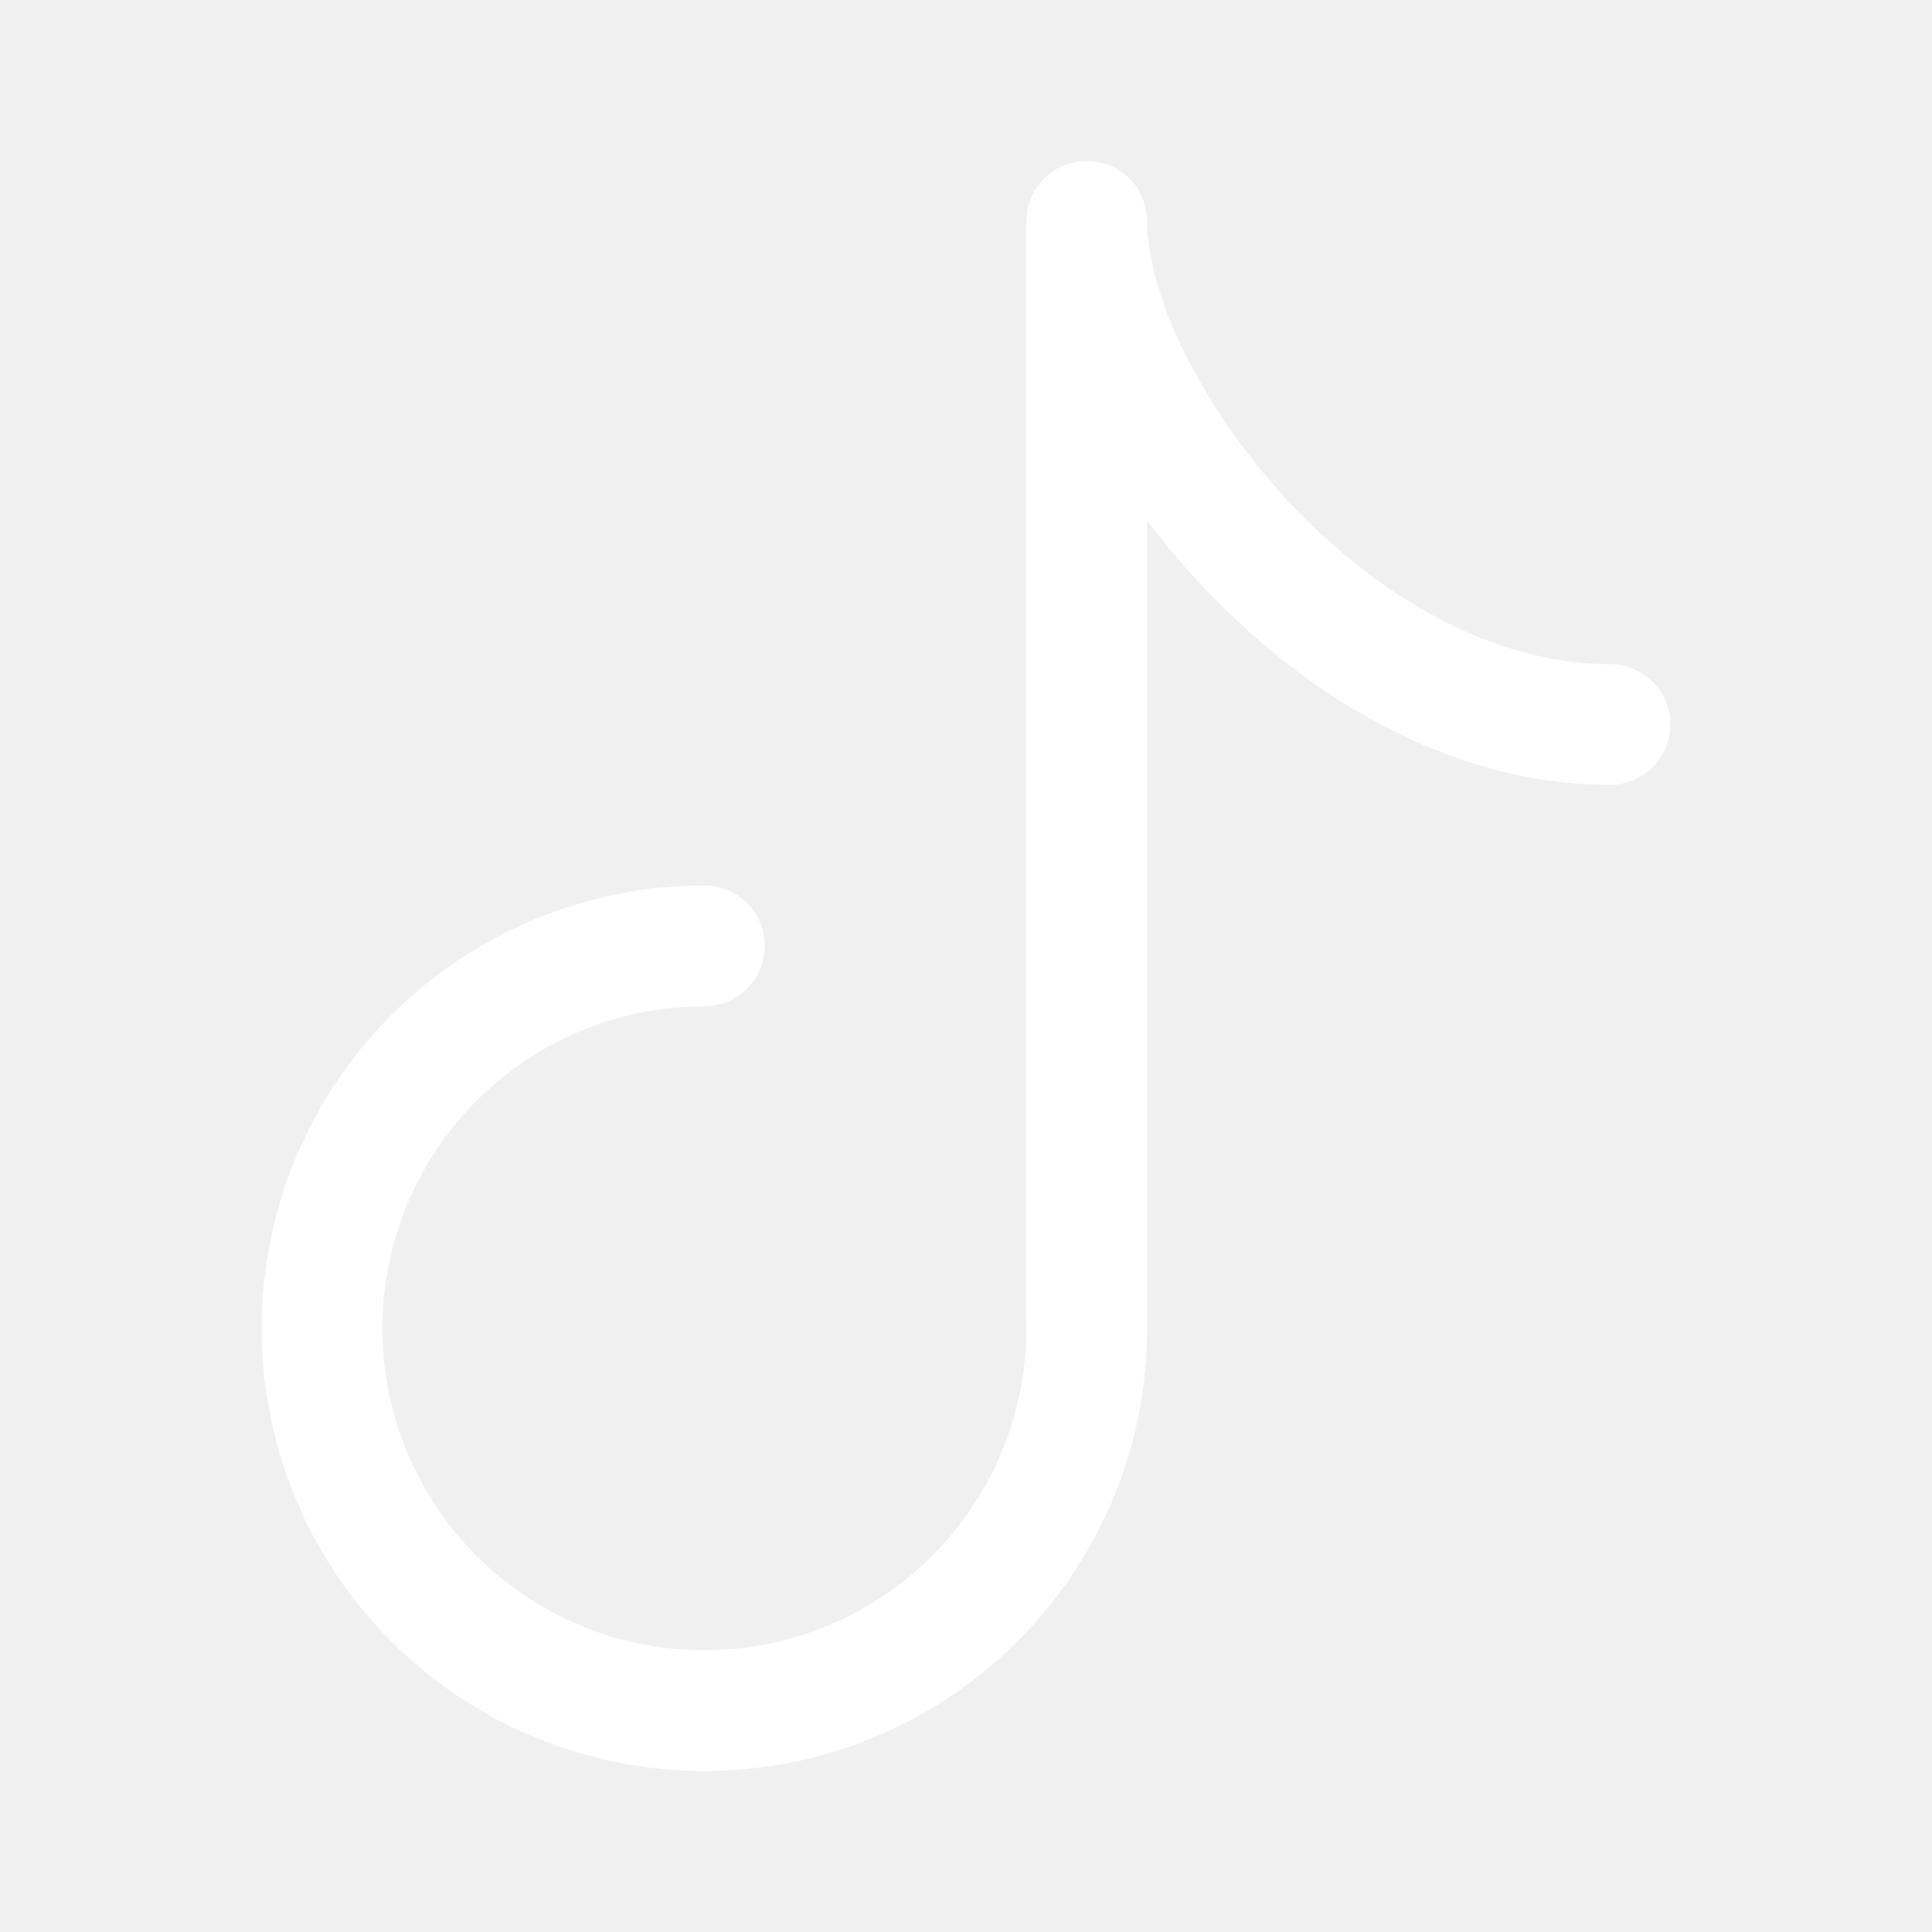
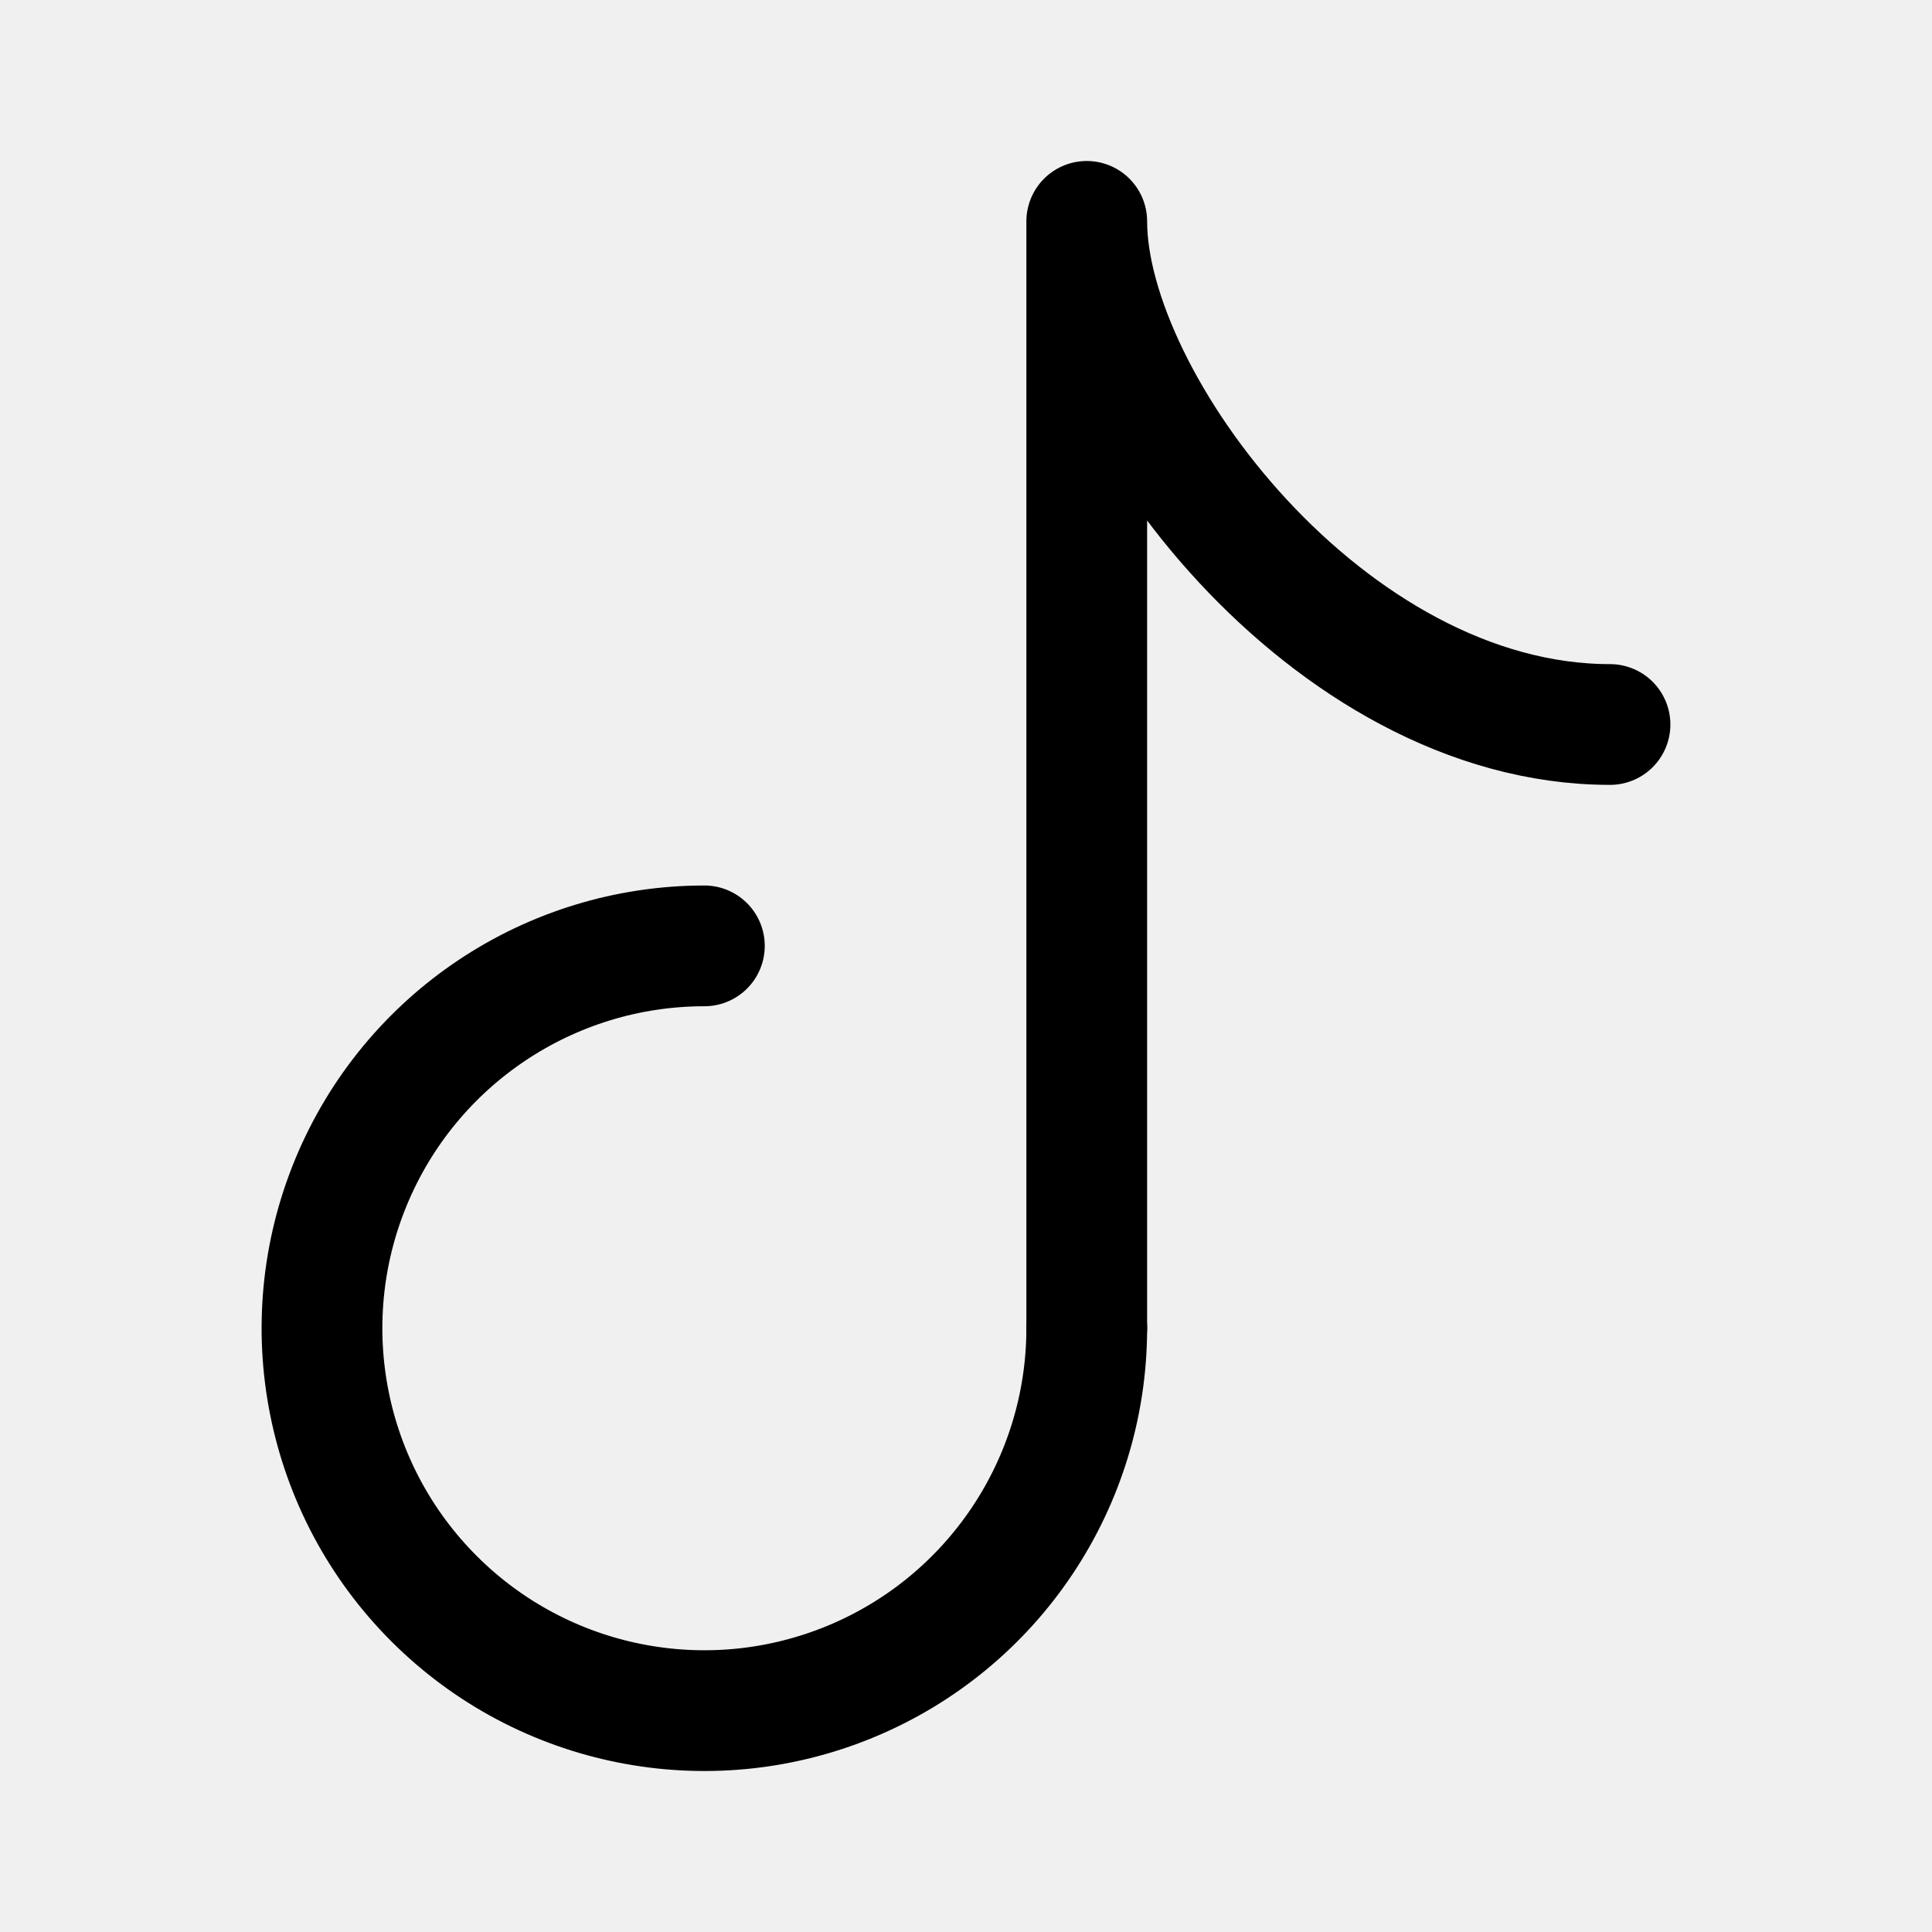
<svg xmlns="http://www.w3.org/2000/svg" width="800px" height="800px" viewBox="0 0 192 192" fill="none">
-   <path stroke="#fff" stroke-linecap="round" stroke-width="12" d="M108 132a38.004 38.004 0 0 1-23.458 35.107 37.995 37.995 0 0 1-41.412-8.237 37.996 37.996 0 0 1-8.237-41.412A38.001 38.001 0 0 1 70 94" />
-   <path stroke="#fff" stroke-linecap="round" stroke-linejoin="round" stroke-width="12" d="M108 132V22c0 18 24 50 52 50" />
+   <path stroke="#000" stroke-linecap="round" stroke-width="12" d="M108 132a38.004 38.004 0 0 1-23.458 35.107 37.995 37.995 0 0 1-41.412-8.237 37.996 37.996 0 0 1-8.237-41.412A38.001 38.001 0 0 1 70 94" />
+   <path stroke="#000" stroke-linecap="round" stroke-linejoin="round" stroke-width="12" d="M108 132V22c0 18 24 50 52 50" />
</svg>
